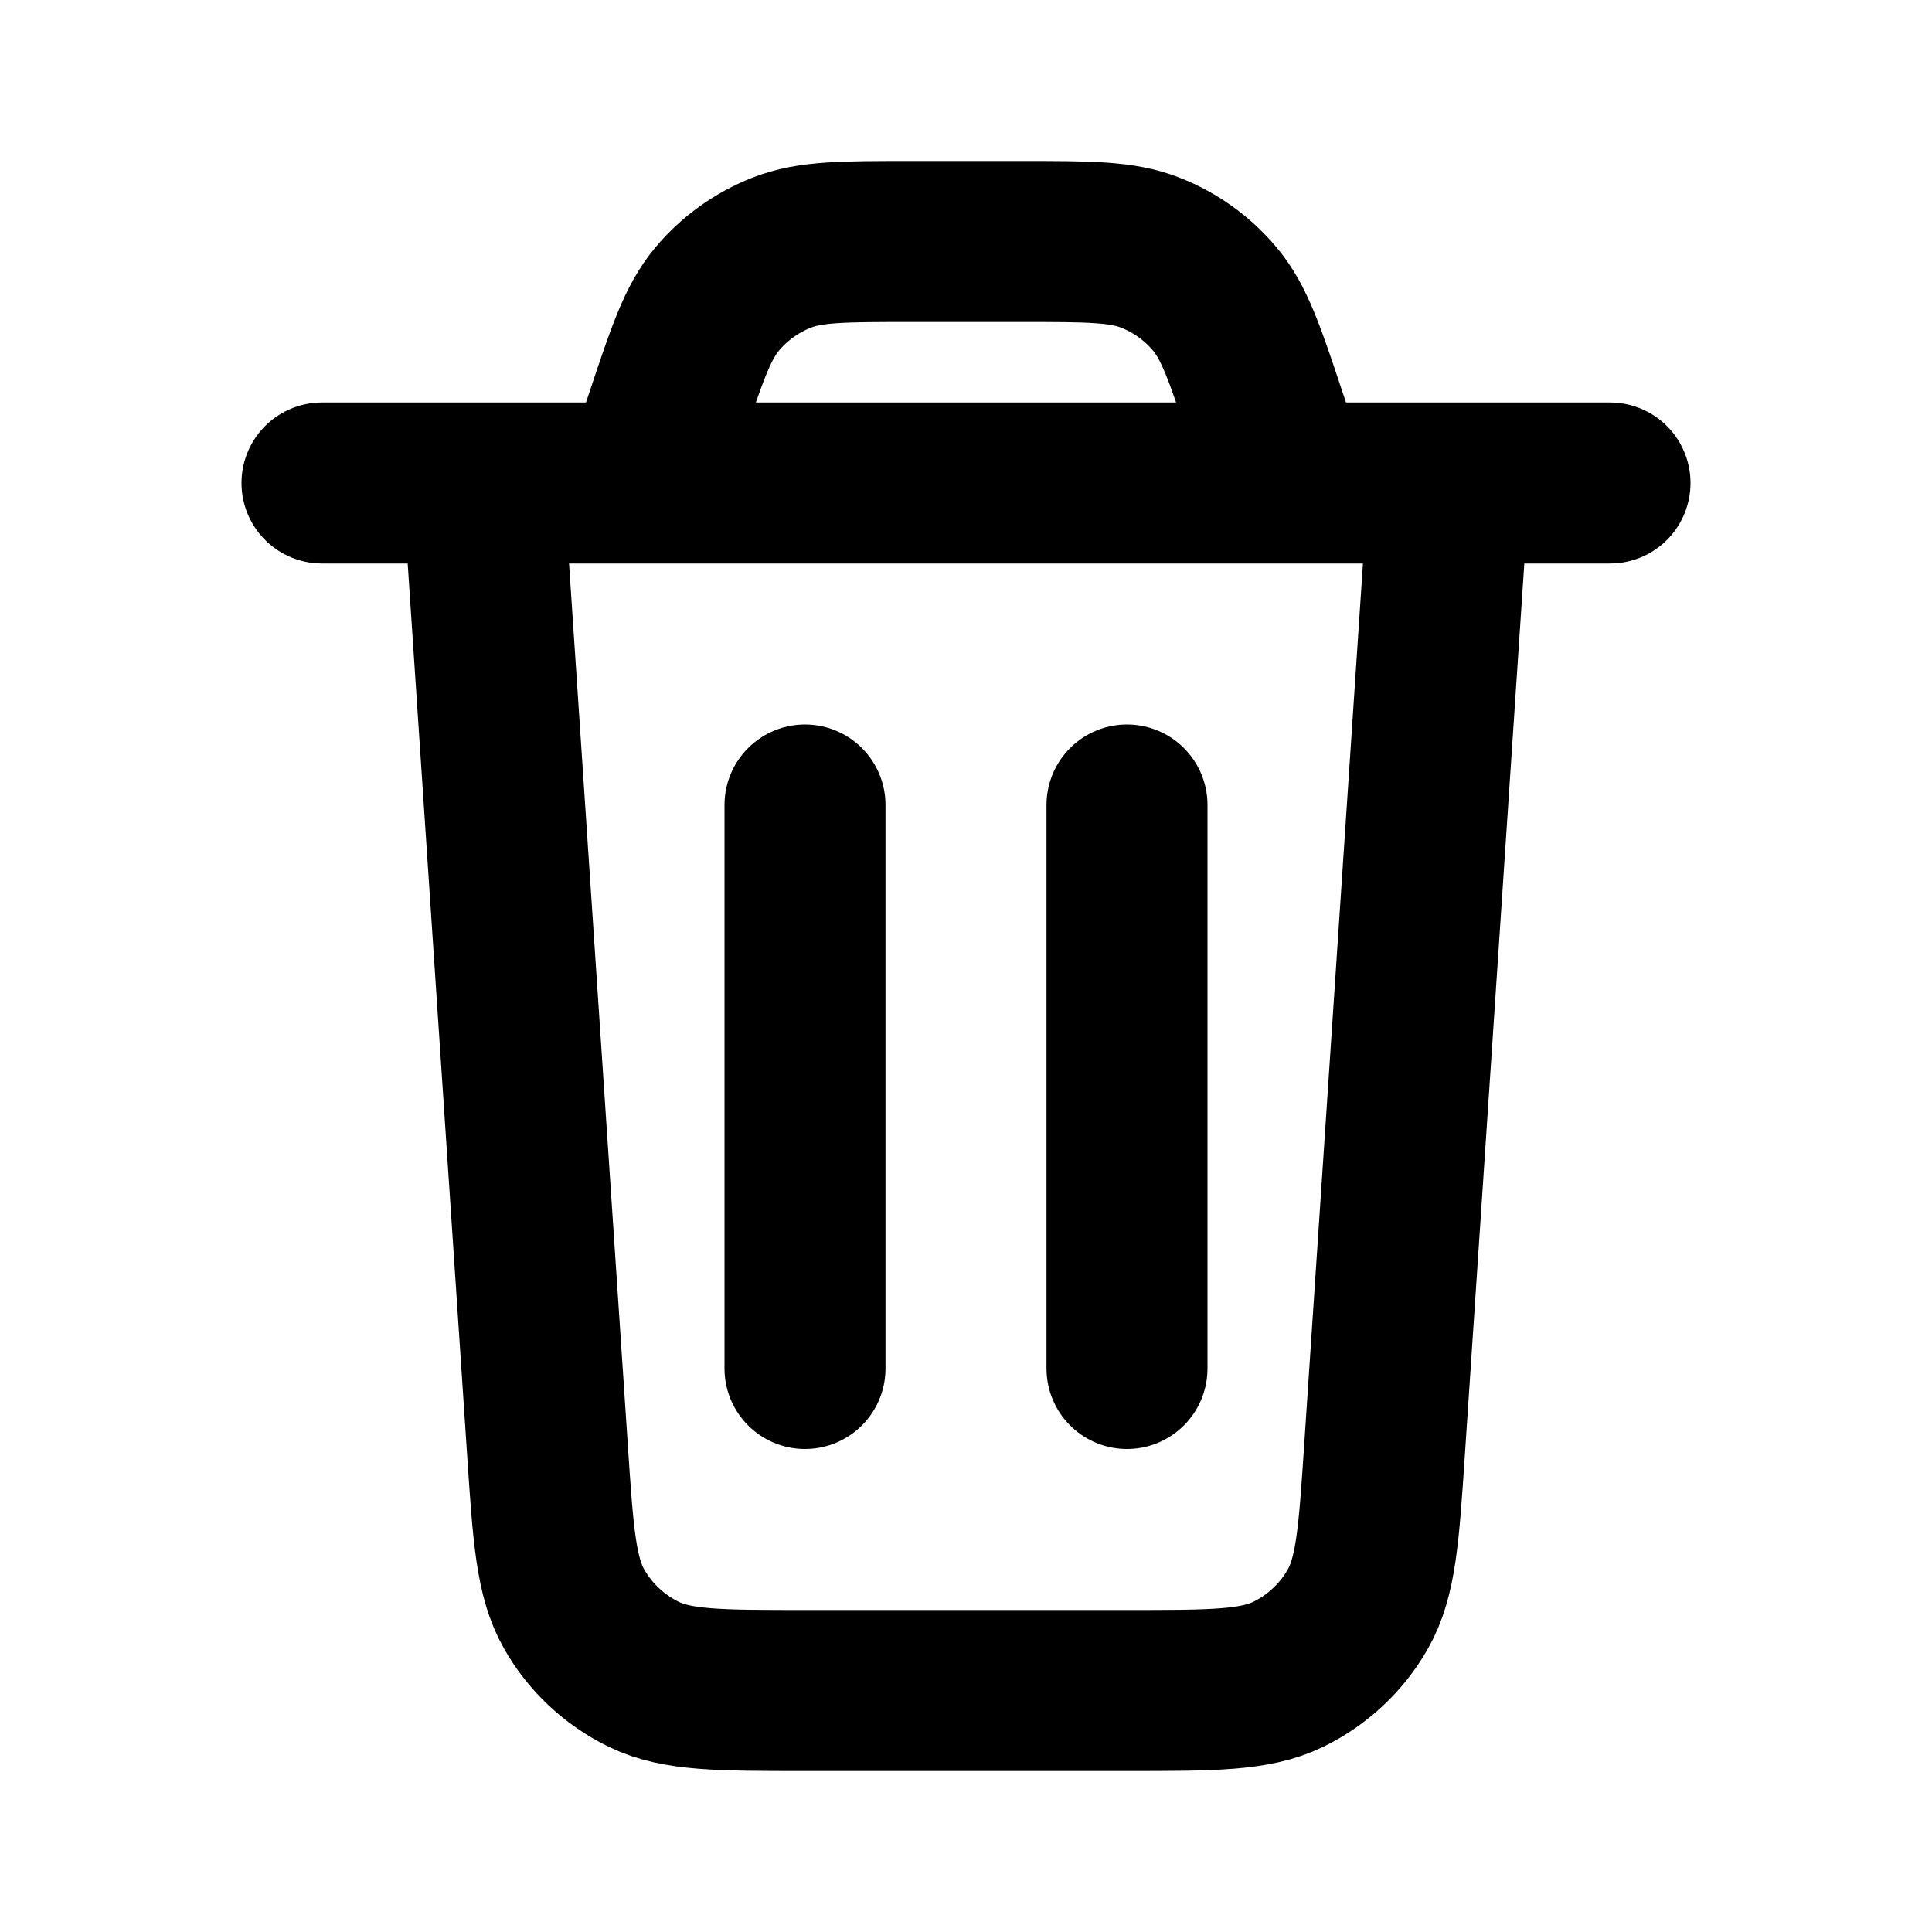
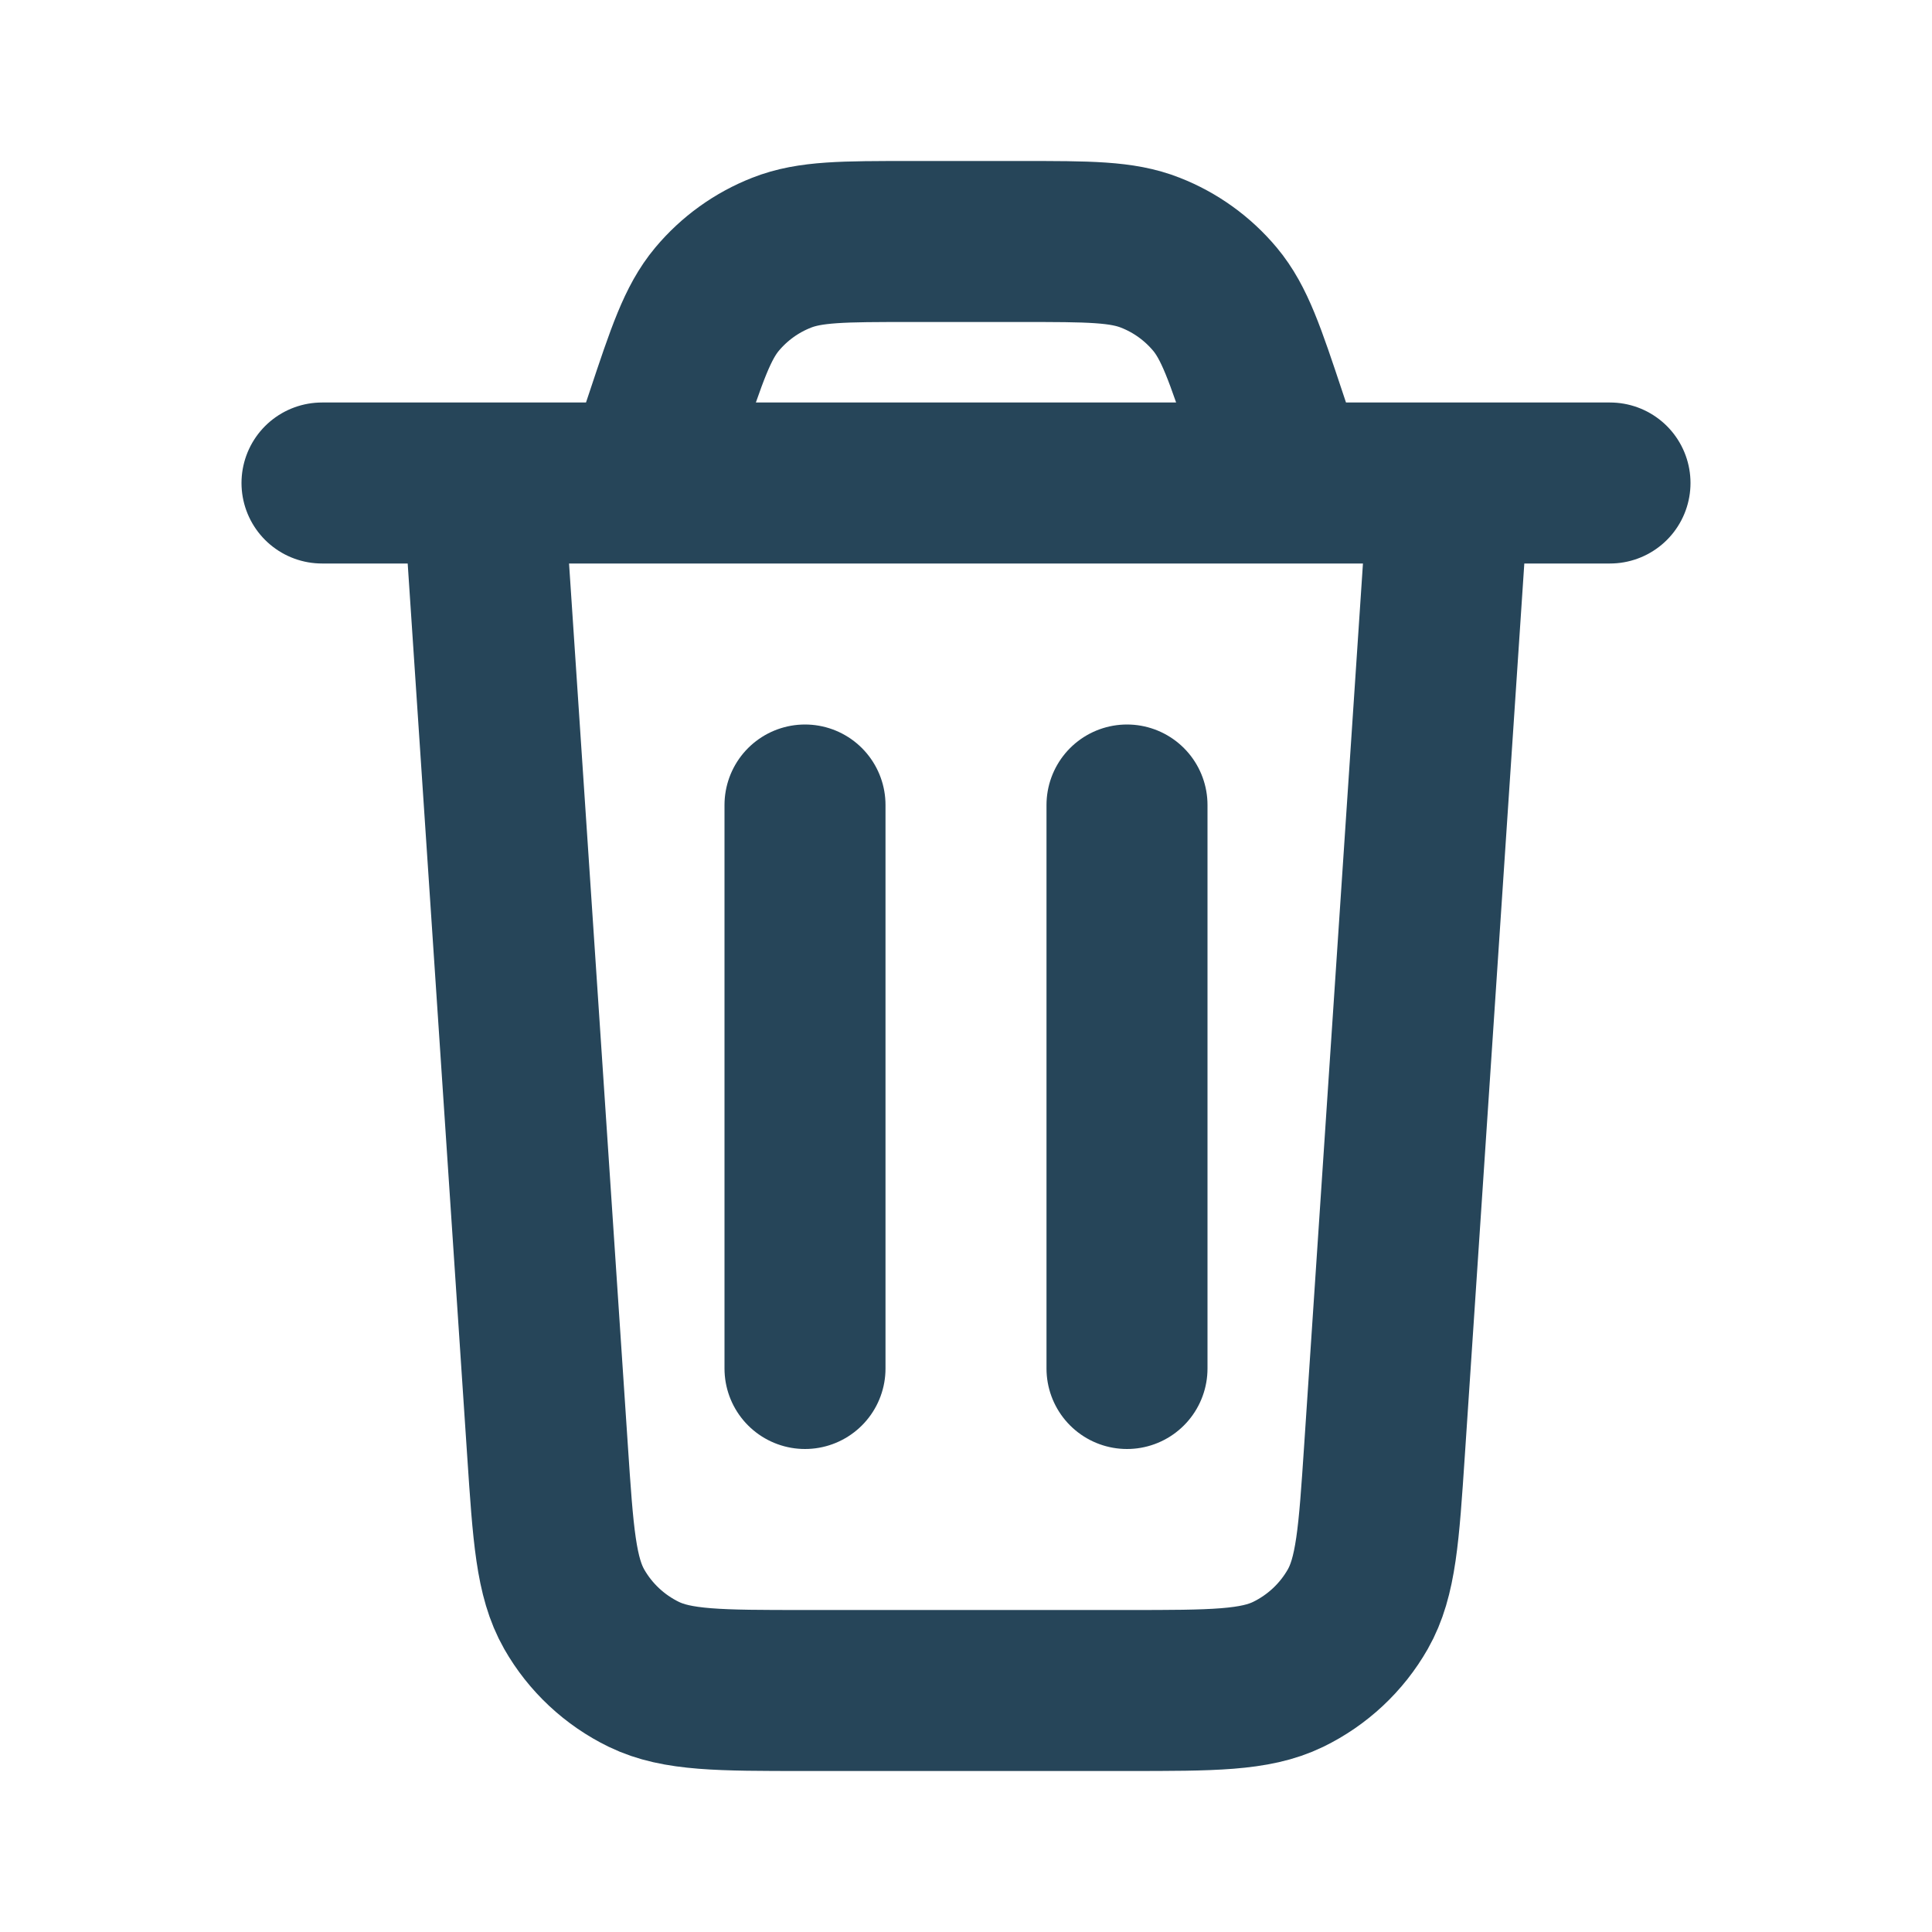
<svg xmlns="http://www.w3.org/2000/svg" width="800px" height="800px" viewBox="0 0 24 24" fill="none">
-   <path d="M18 6L17.199 18.013C17.129 19.065 17.094 19.591 16.867 19.99C16.667 20.341 16.365 20.623 16.001 20.8C15.588 21 15.061 21 14.006 21H9.994C8.939 21 8.412 21 7.999 20.8C7.635 20.623 7.333 20.341 7.133 19.99C6.906 19.591 6.871 19.065 6.801 18.013L6 6M4 6H20M16 6L15.729 5.188C15.467 4.401 15.336 4.008 15.093 3.717C14.878 3.46 14.602 3.261 14.29 3.139C13.938 3 13.523 3 12.694 3H11.306C10.477 3 10.062 3 9.71 3.139C9.398 3.261 9.122 3.46 8.907 3.717C8.664 4.008 8.533 4.401 8.271 5.188L8 6M14 10V17M10 10V17" stroke="#000000" stroke-width="2" stroke-linecap="round" stroke-linejoin="round" />
+   <path d="M18 6L17.199 18.013C17.129 19.065 17.094 19.591 16.867 19.99C16.667 20.341 16.365 20.623 16.001 20.8C15.588 21 15.061 21 14.006 21H9.994C8.939 21 8.412 21 7.999 20.8C7.635 20.623 7.333 20.341 7.133 19.99C6.906 19.591 6.871 19.065 6.801 18.013L6 6M4 6H20M16 6L15.729 5.188C15.467 4.401 15.336 4.008 15.093 3.717C14.878 3.46 14.602 3.261 14.29 3.139C13.938 3 13.523 3 12.694 3H11.306C10.477 3 10.062 3 9.71 3.139C9.398 3.261 9.122 3.46 8.907 3.717C8.664 4.008 8.533 4.401 8.271 5.188L8 6M14 10V17M10 10V17" stroke="#264559" stroke-width="2" stroke-linecap="round" stroke-linejoin="round" />
</svg>
